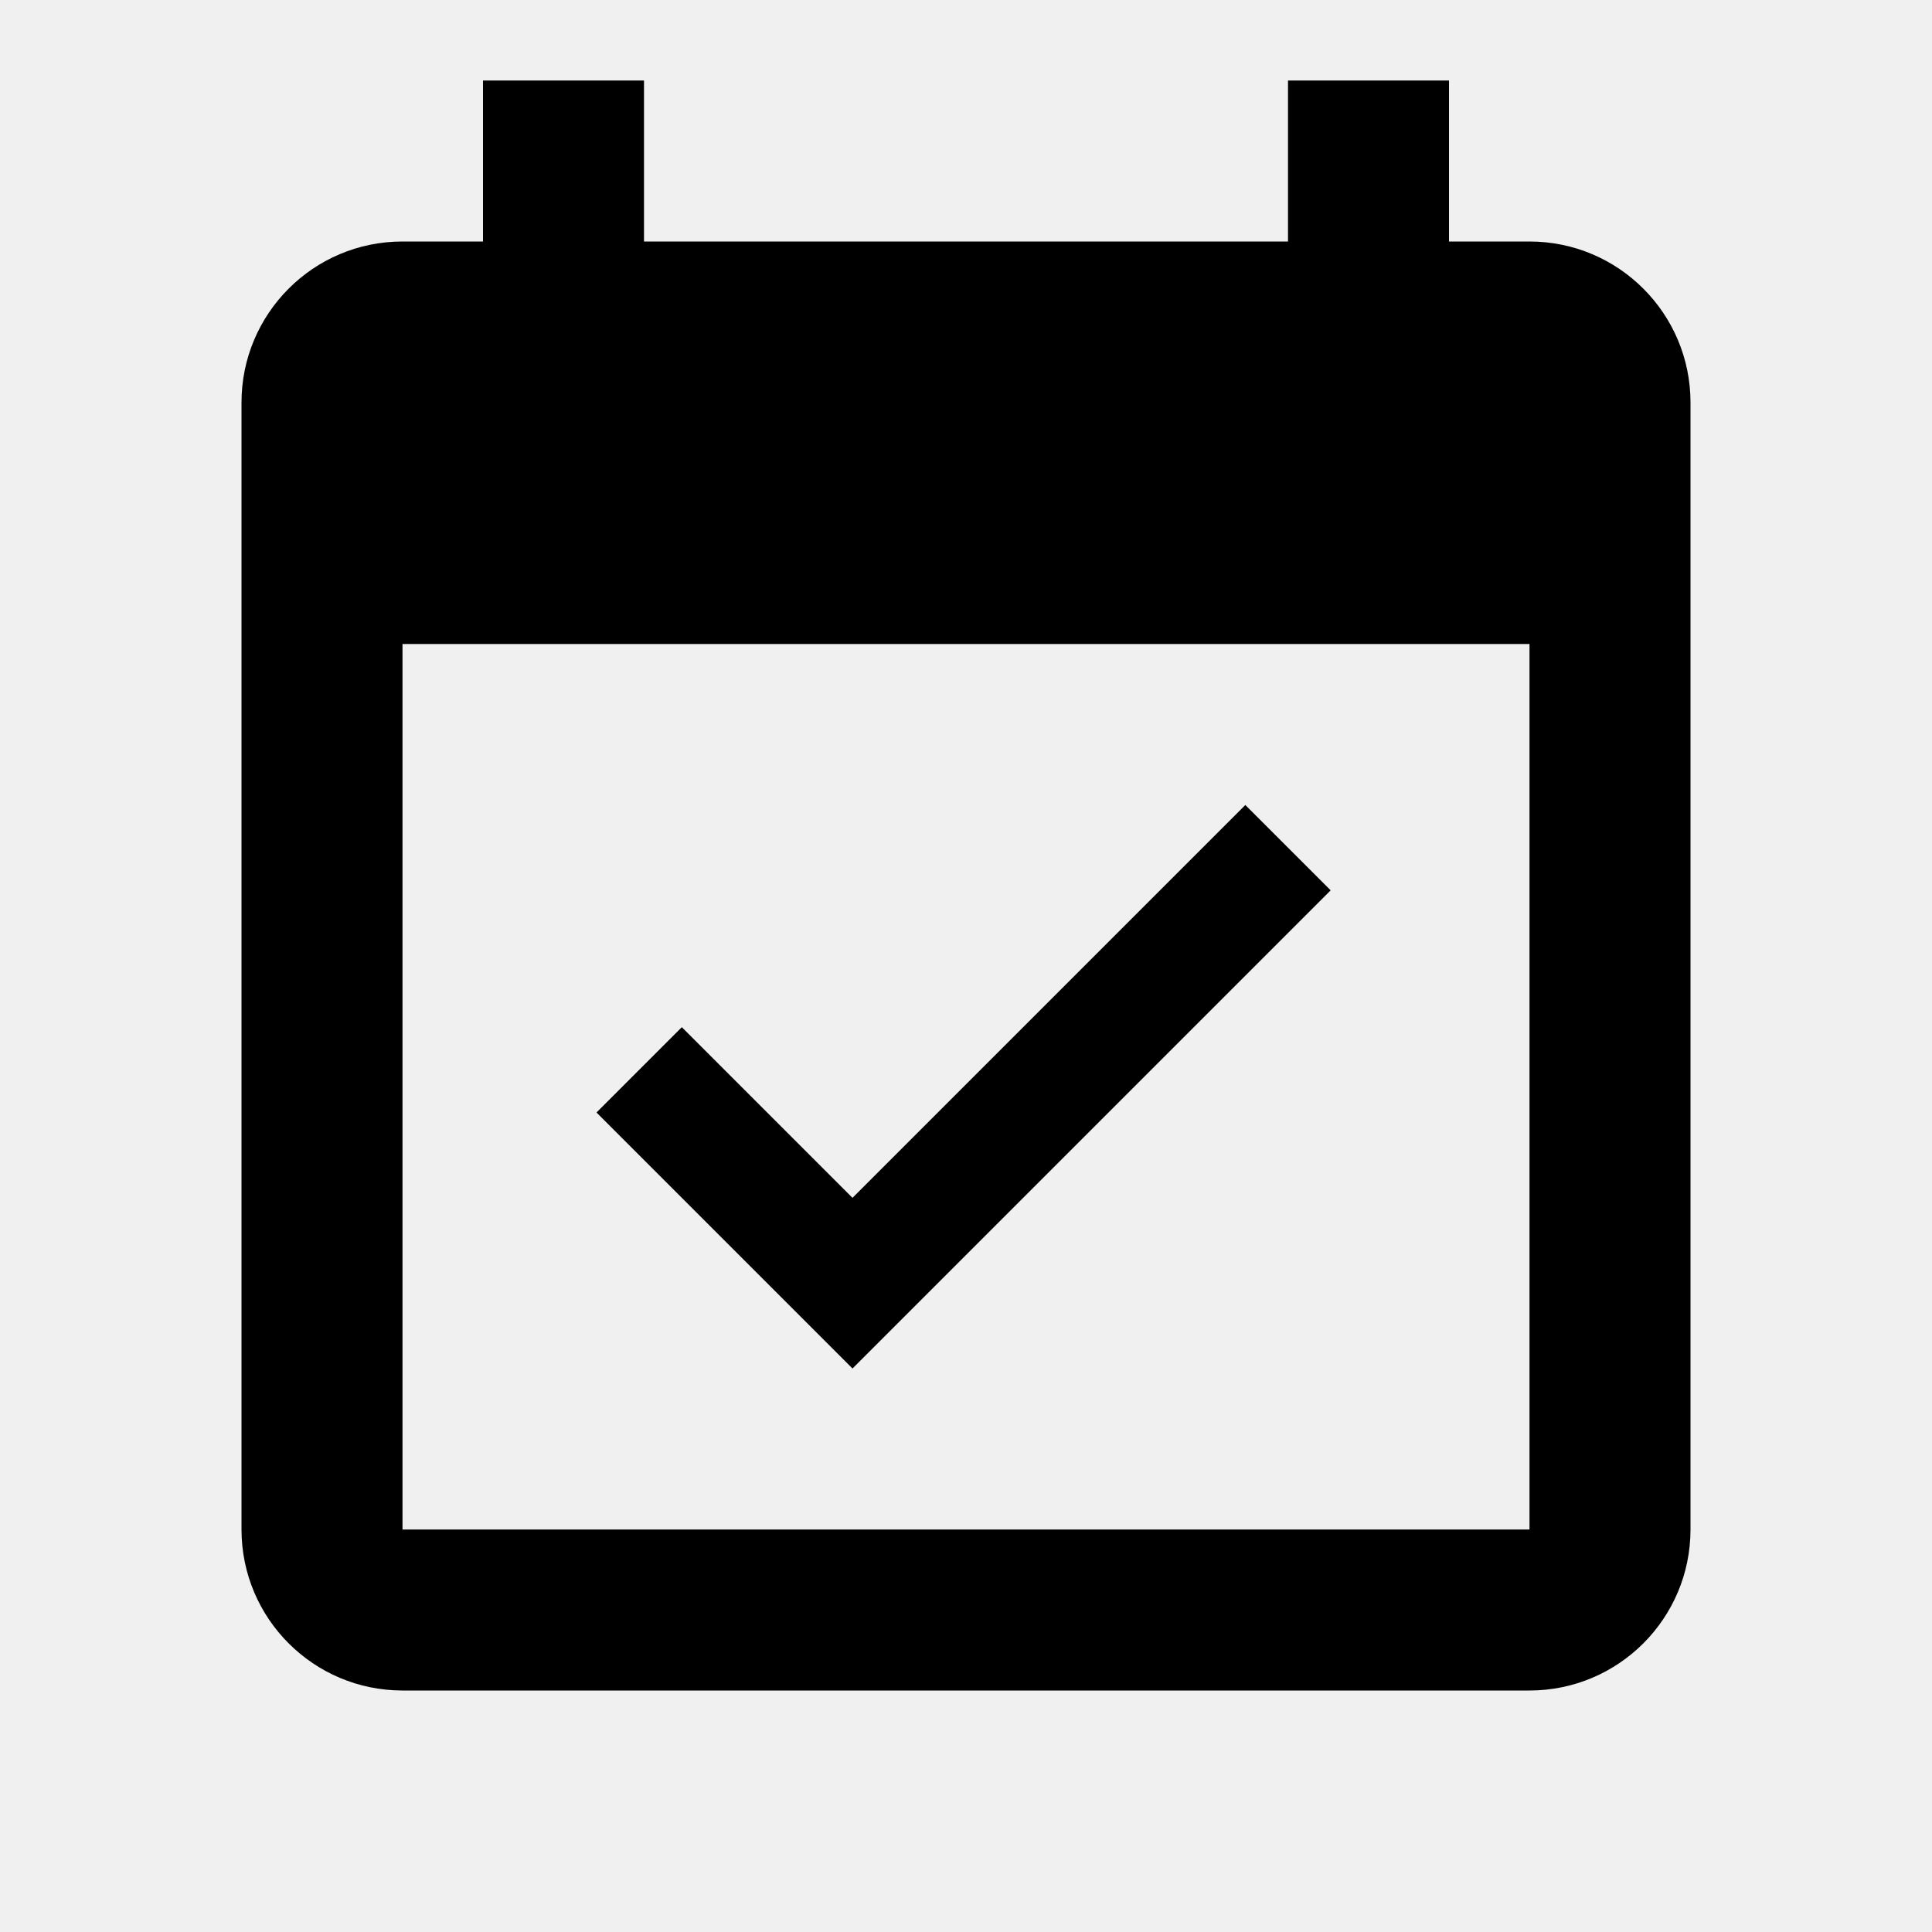
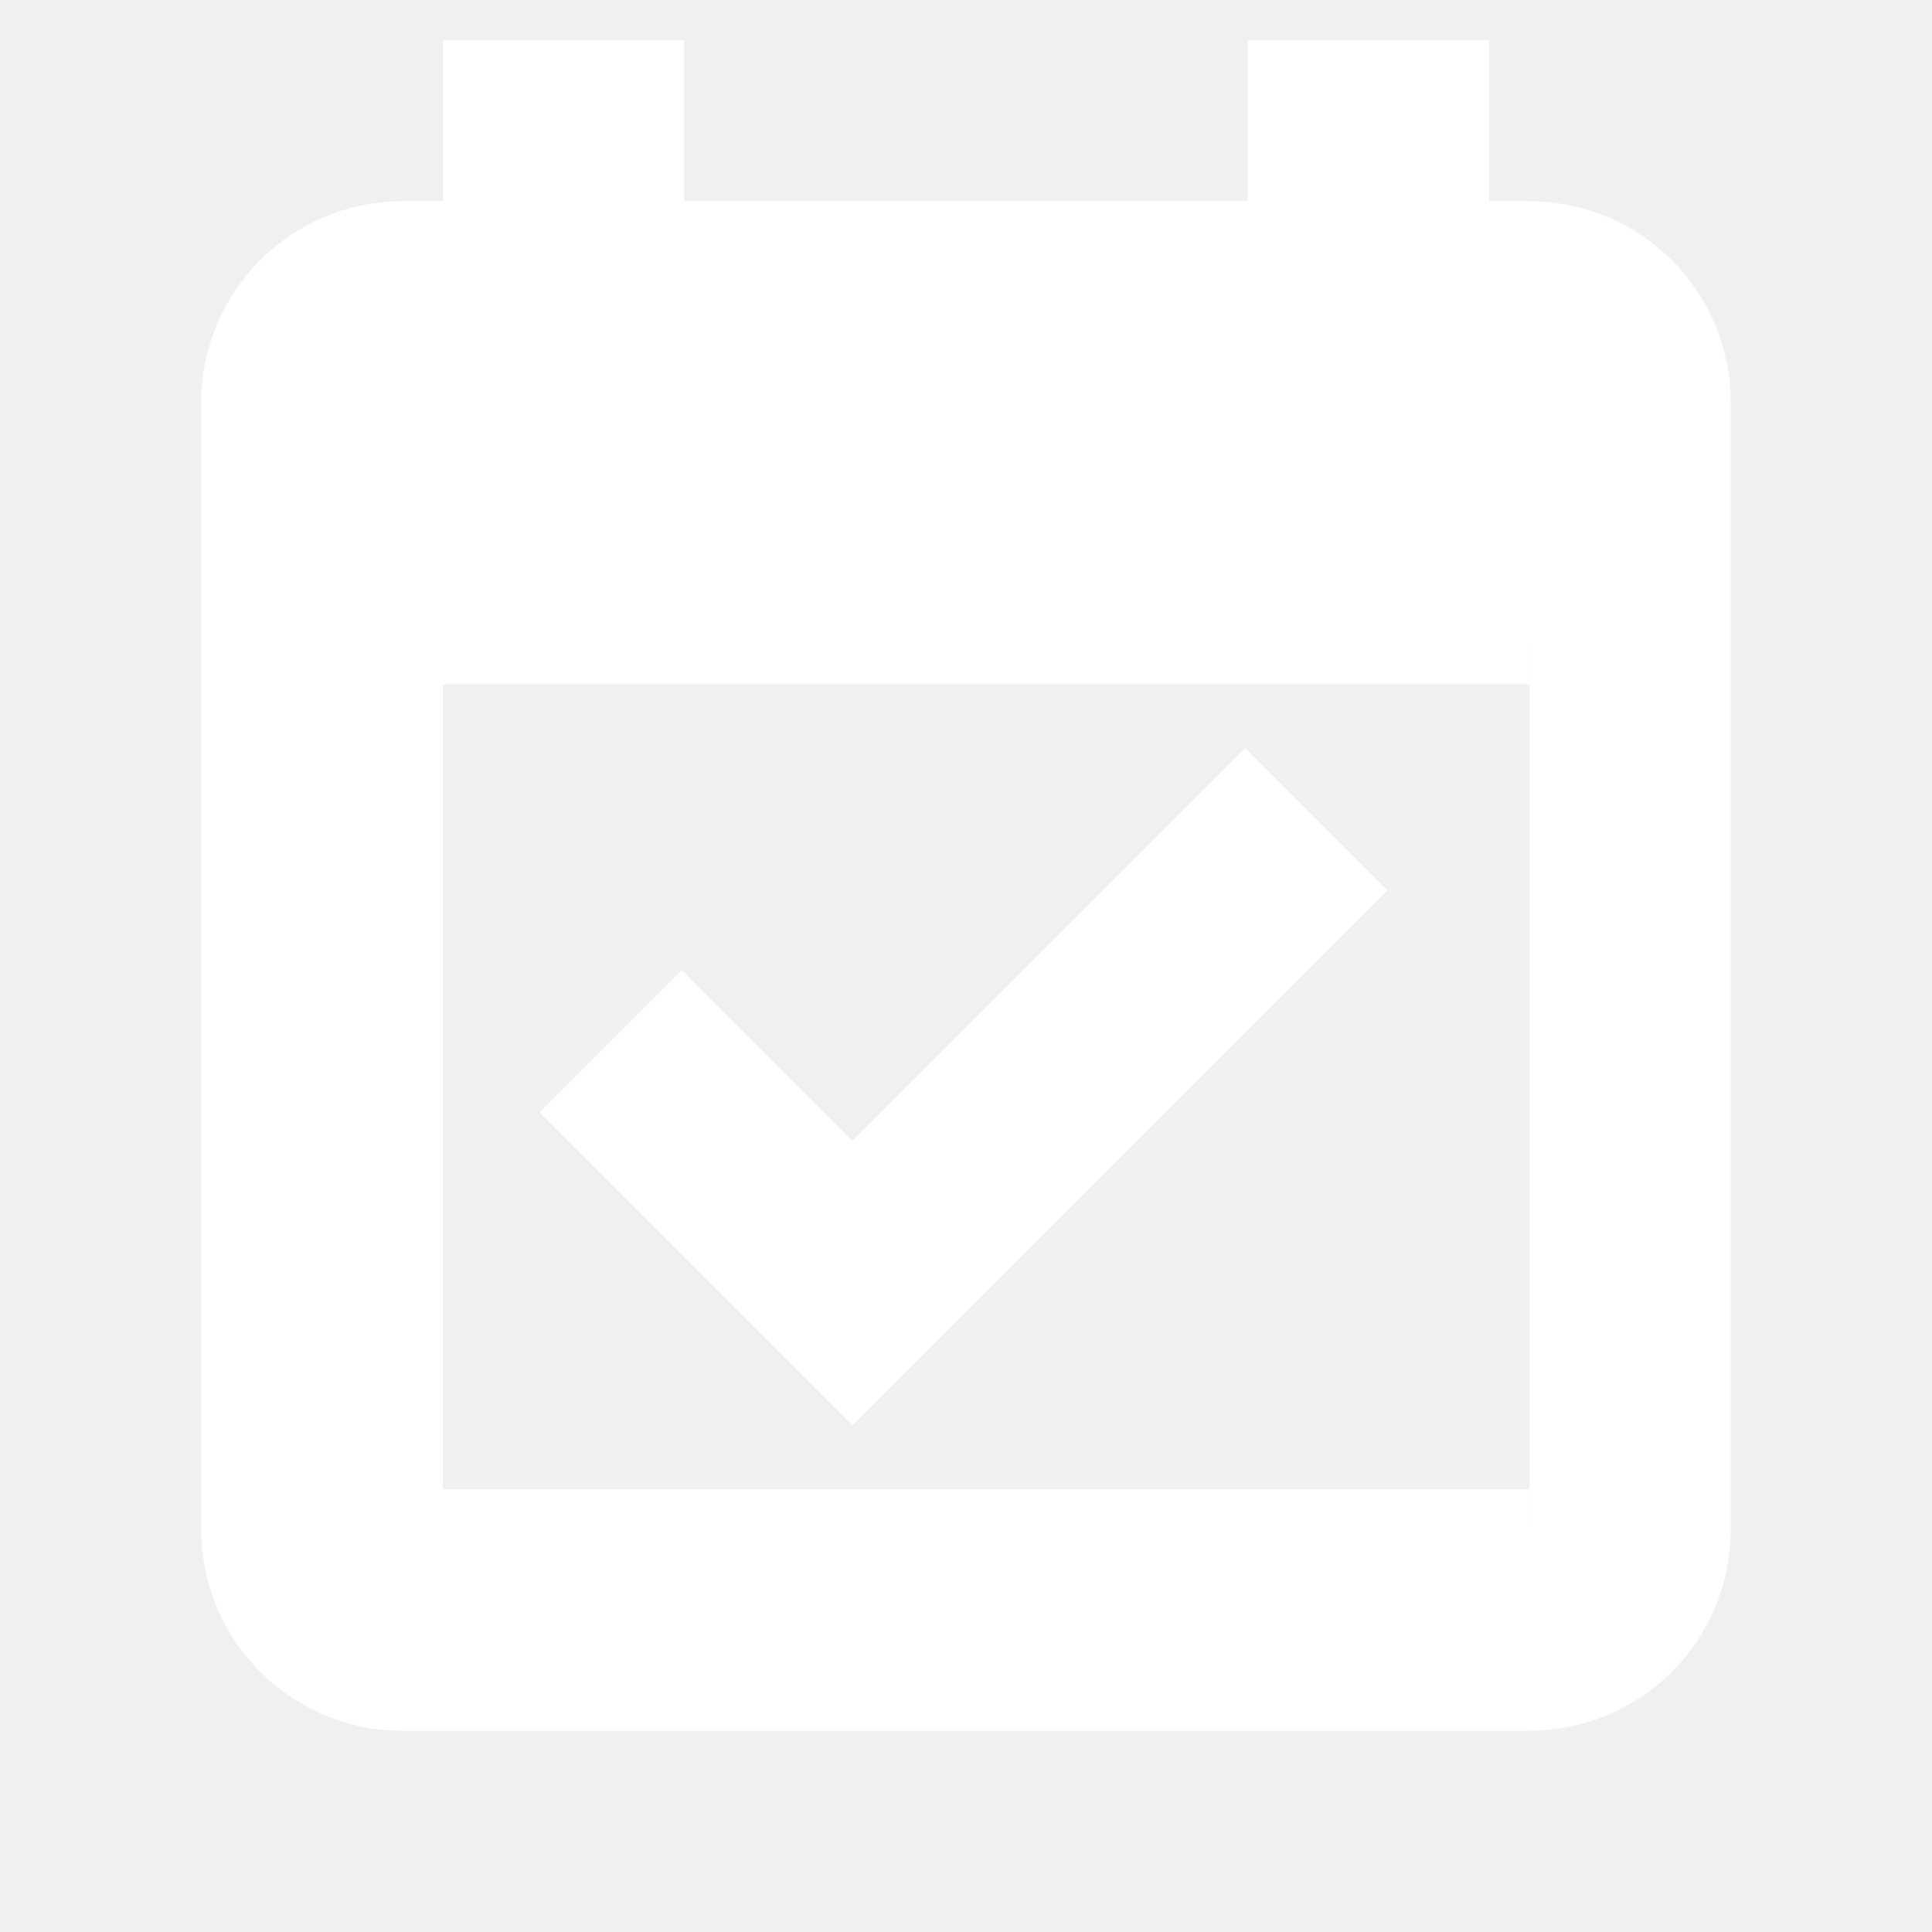
<svg xmlns="http://www.w3.org/2000/svg" viewBox="0 0 24 24">
-   <path d="M19,19H5V8H19M19,3H18V1H16V3H8V1H6V3H5C3.89,3 3,3.9 3,5V19A2,2 0 0,0 5,21H19A2,2 0 0,0 21,19V5A2,2 0 0,0 19,3M16.53,11.06L15.47,10L10.59,14.88L8.47,12.76L7.41,13.82L10.59,17L16.53,11.06Z" />
+   <path fill="white" stroke="white" d="M19,19H5V8H19M19,3H18V1H16V3H8V1H6V3H5C3.89,3 3,3.9 3,5V19A2,2 0 0,0 5,21H19A2,2 0 0,0 21,19V5A2,2 0 0,0 19,3M16.53,11.06L15.47,10L10.59,14.88L8.47,12.76L7.41,13.82L10.59,17L16.53,11.06Z" />
</svg>
